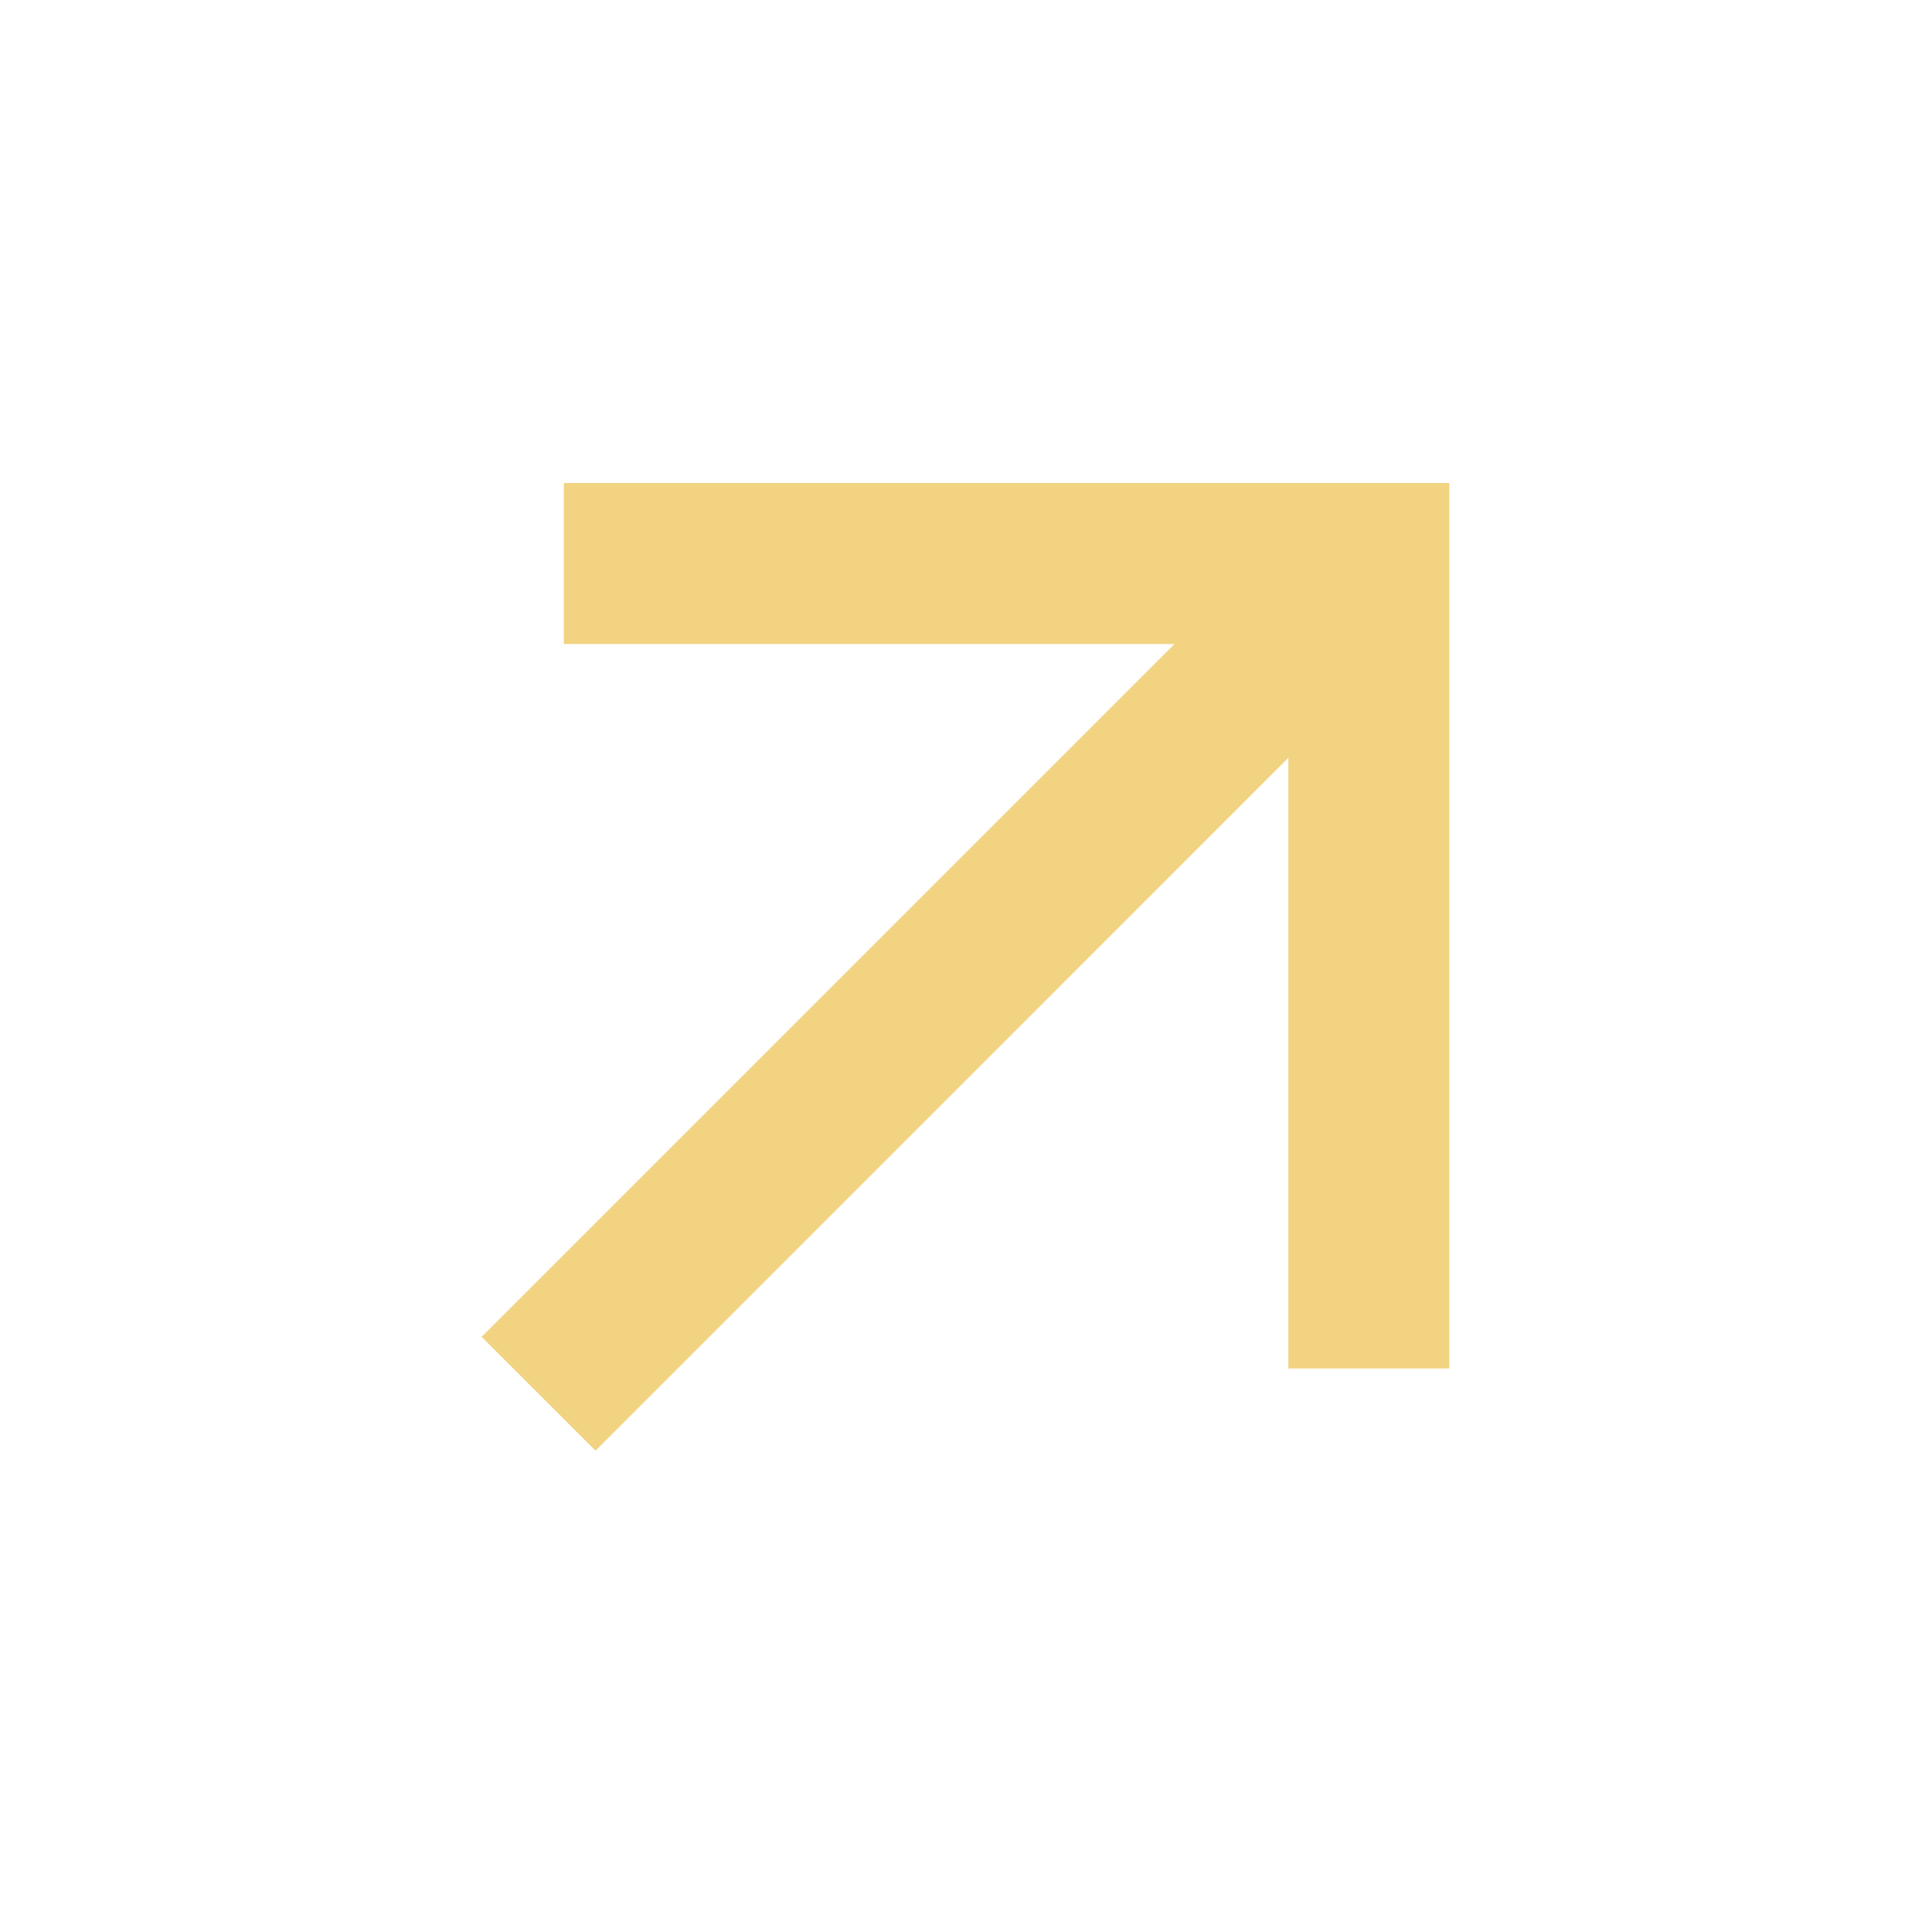
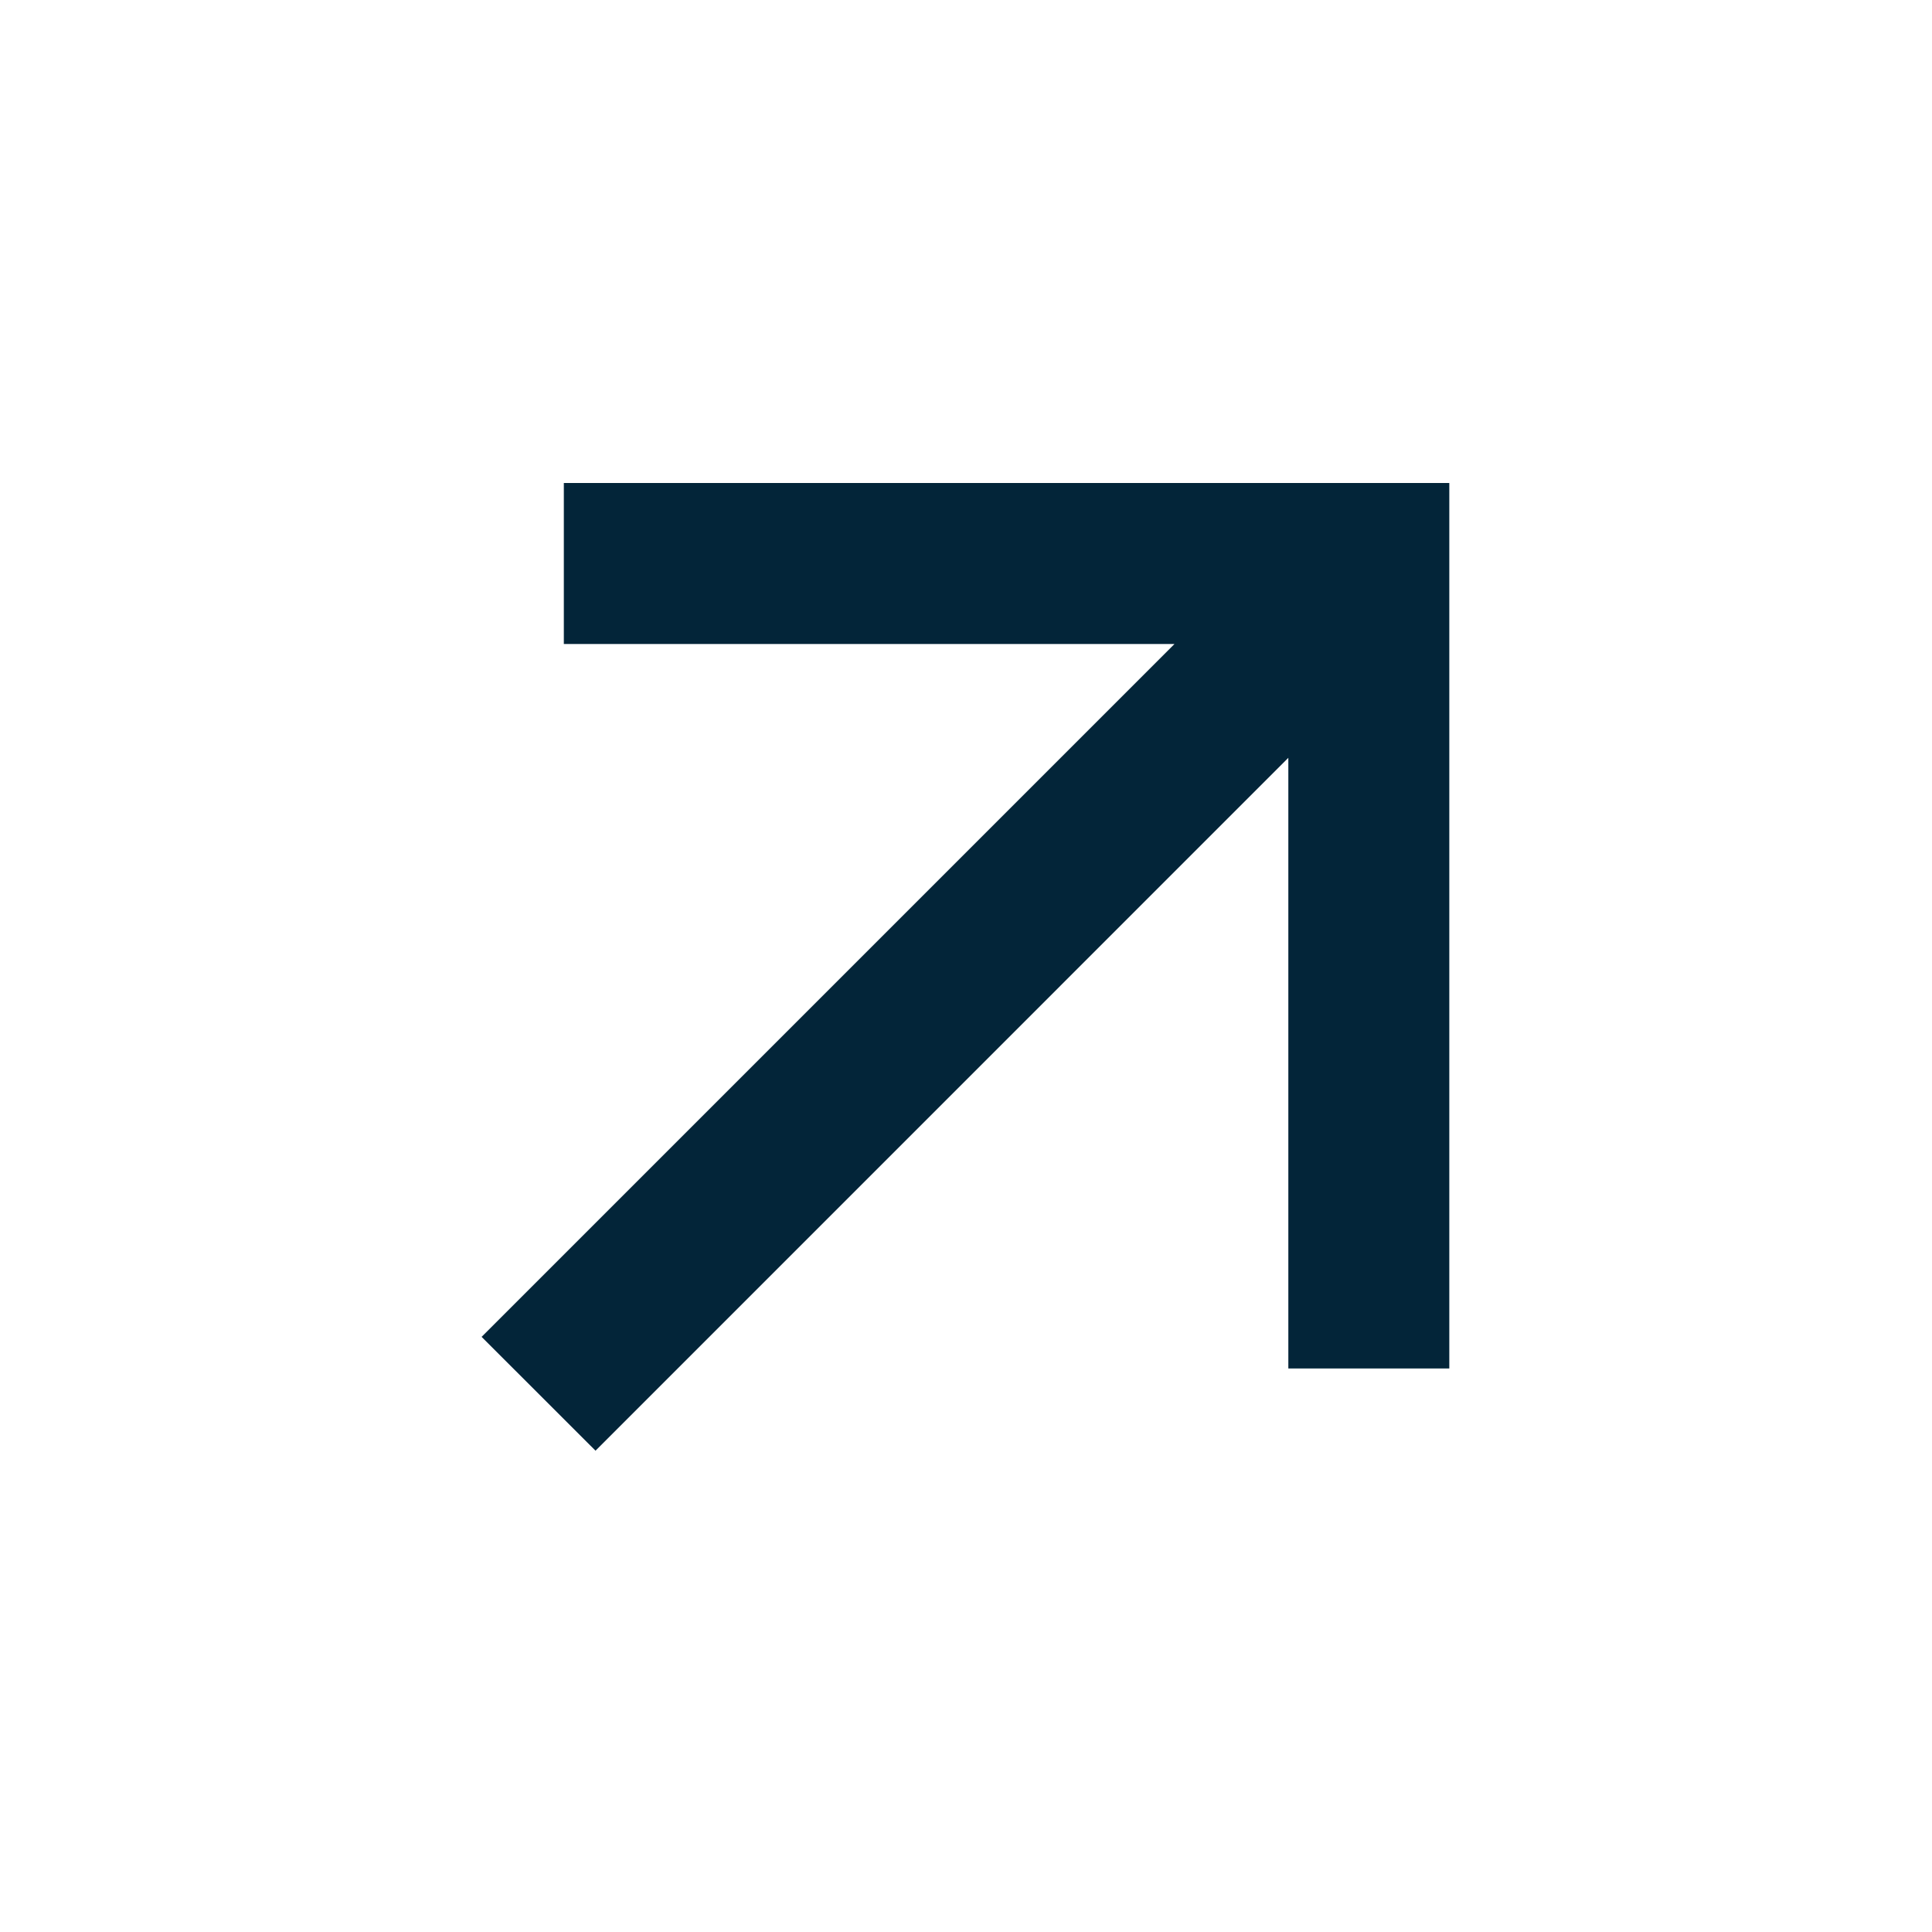
<svg xmlns="http://www.w3.org/2000/svg" width="25" height="25" viewBox="0 0 25 25" fill="none">
  <g id="Frame_8">
-     <path id="Vector_19" d="M16.671 9.806L7.706 18.772L6.232 17.299L15.198 8.333H7.296V6.25H18.754V17.708H16.671V9.806Z" fill="#F2D381" />
+     <path id="Vector_19" d="M16.671 9.806L7.706 18.772L6.232 17.299L15.198 8.333H7.296V6.25H18.754V17.708H16.671V9.806Z" fill="#032539" />
  </g>
</svg>
